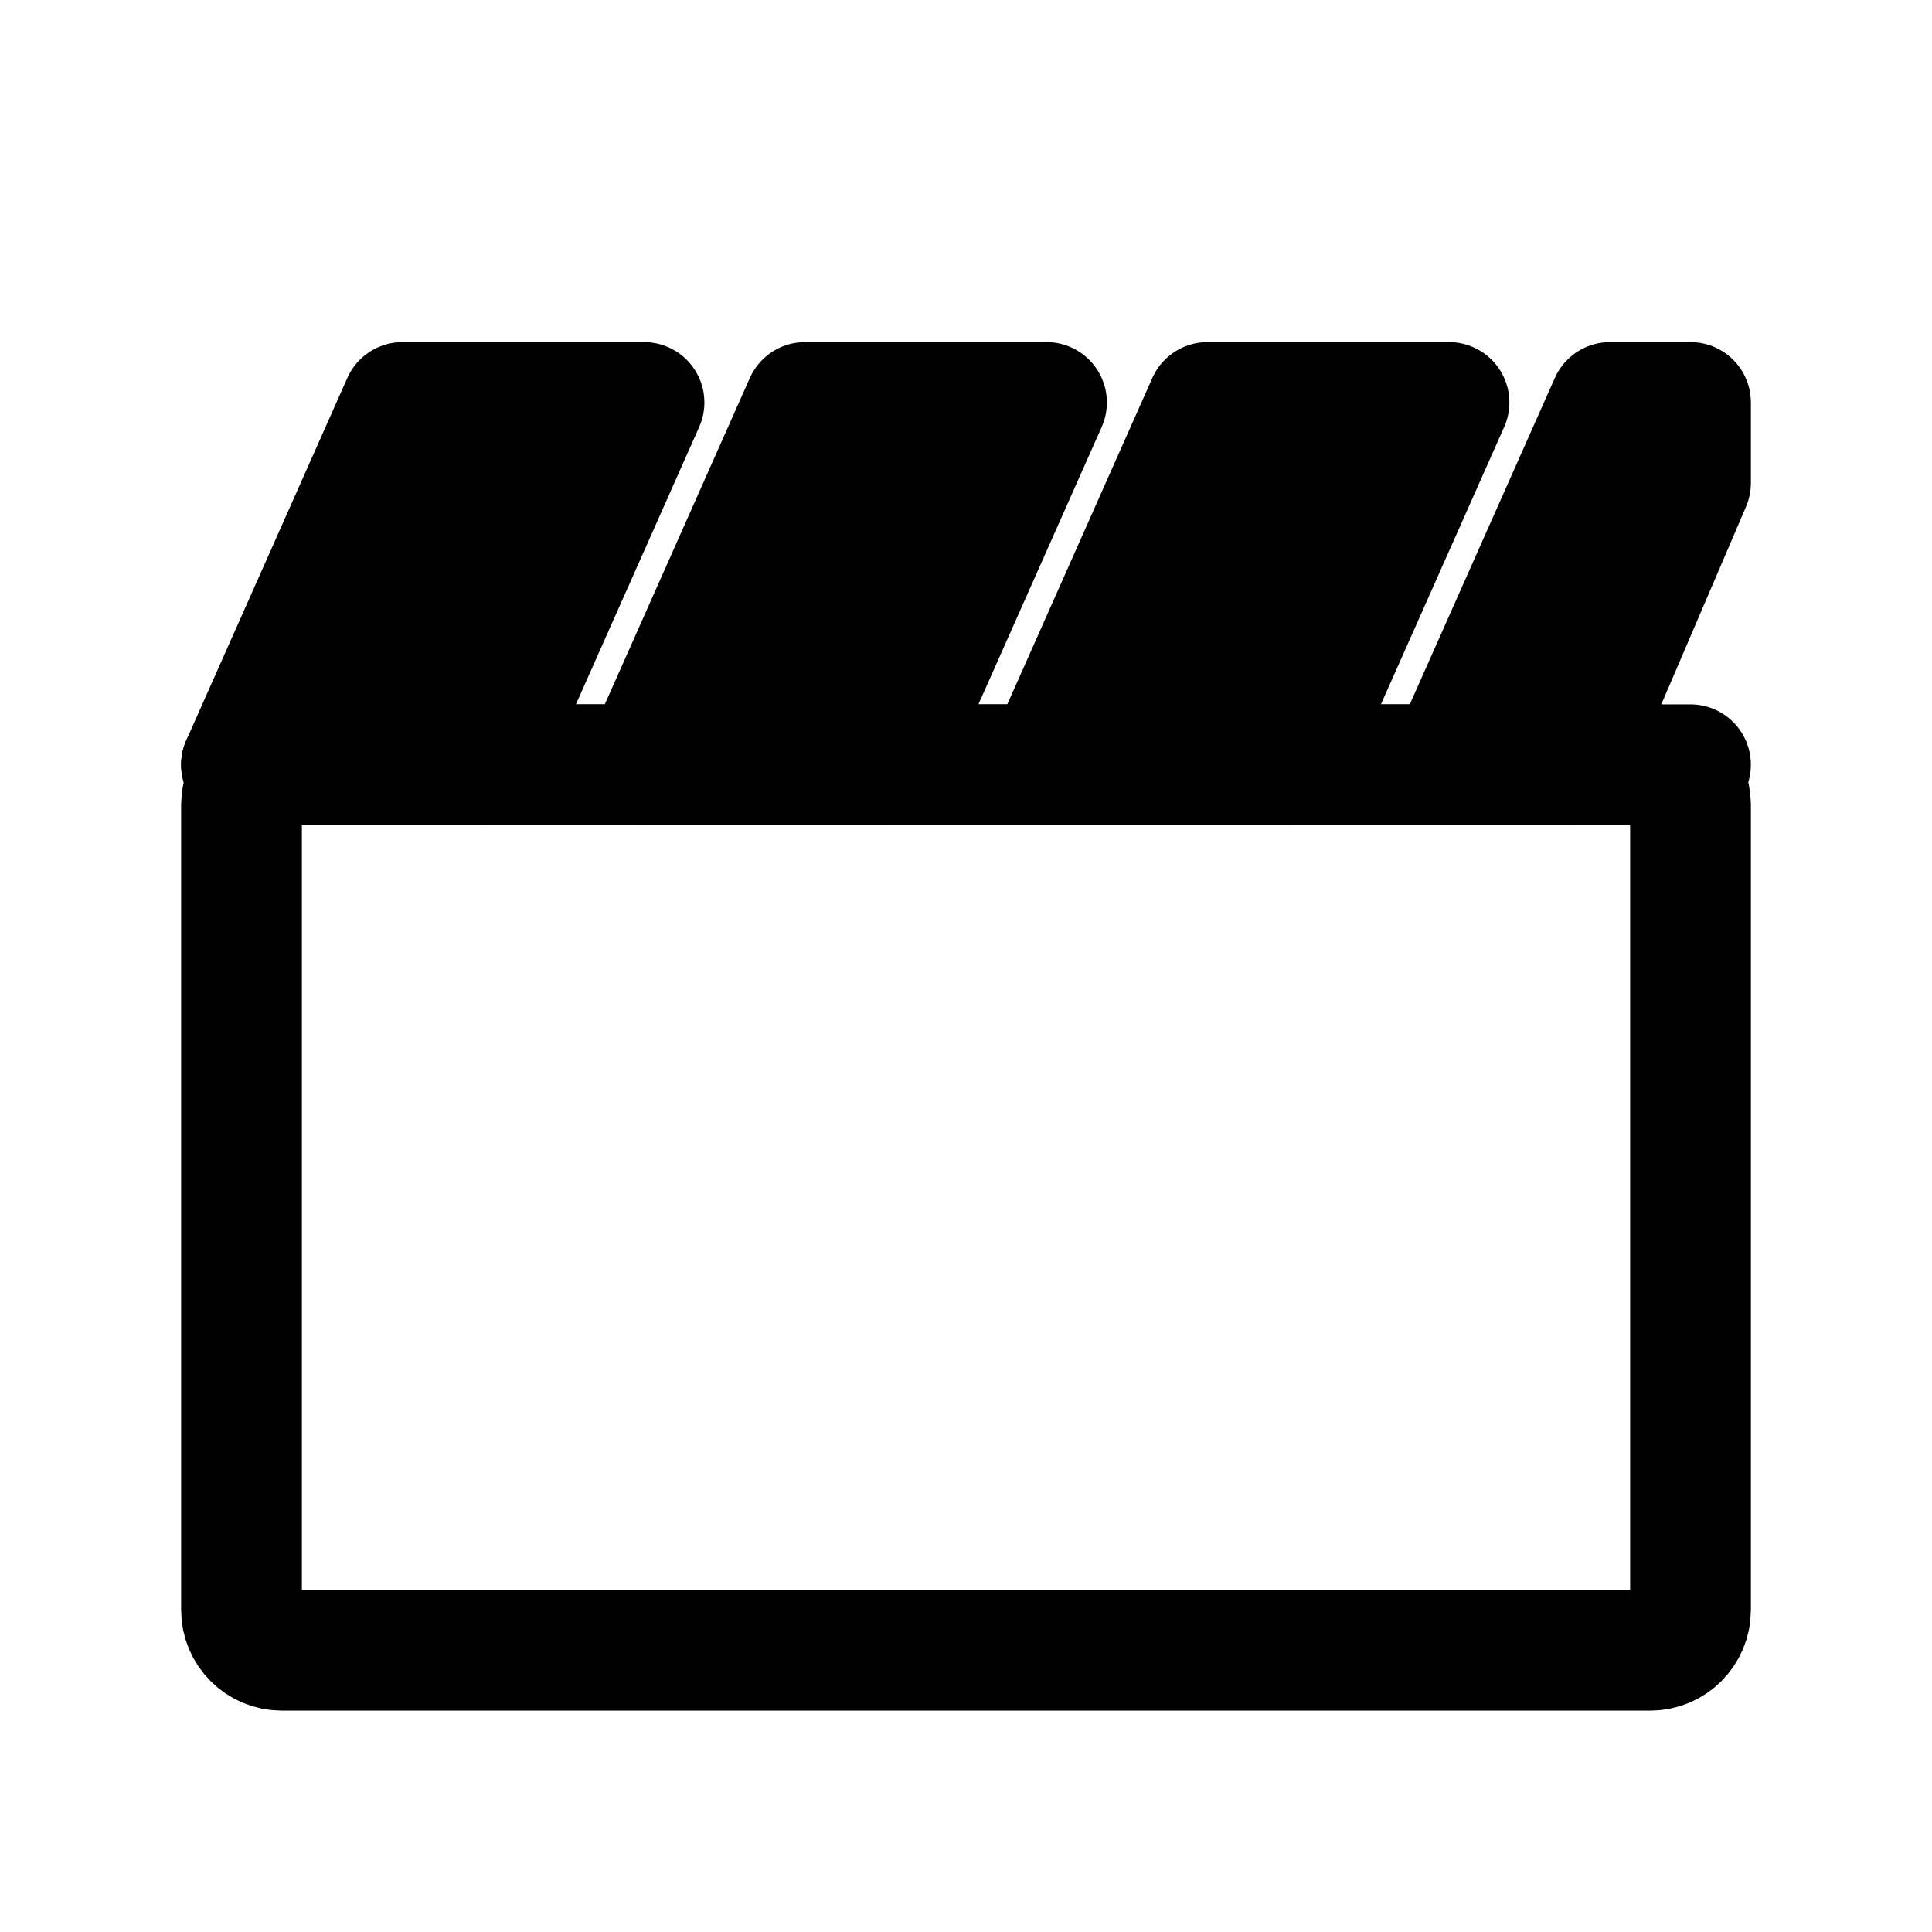
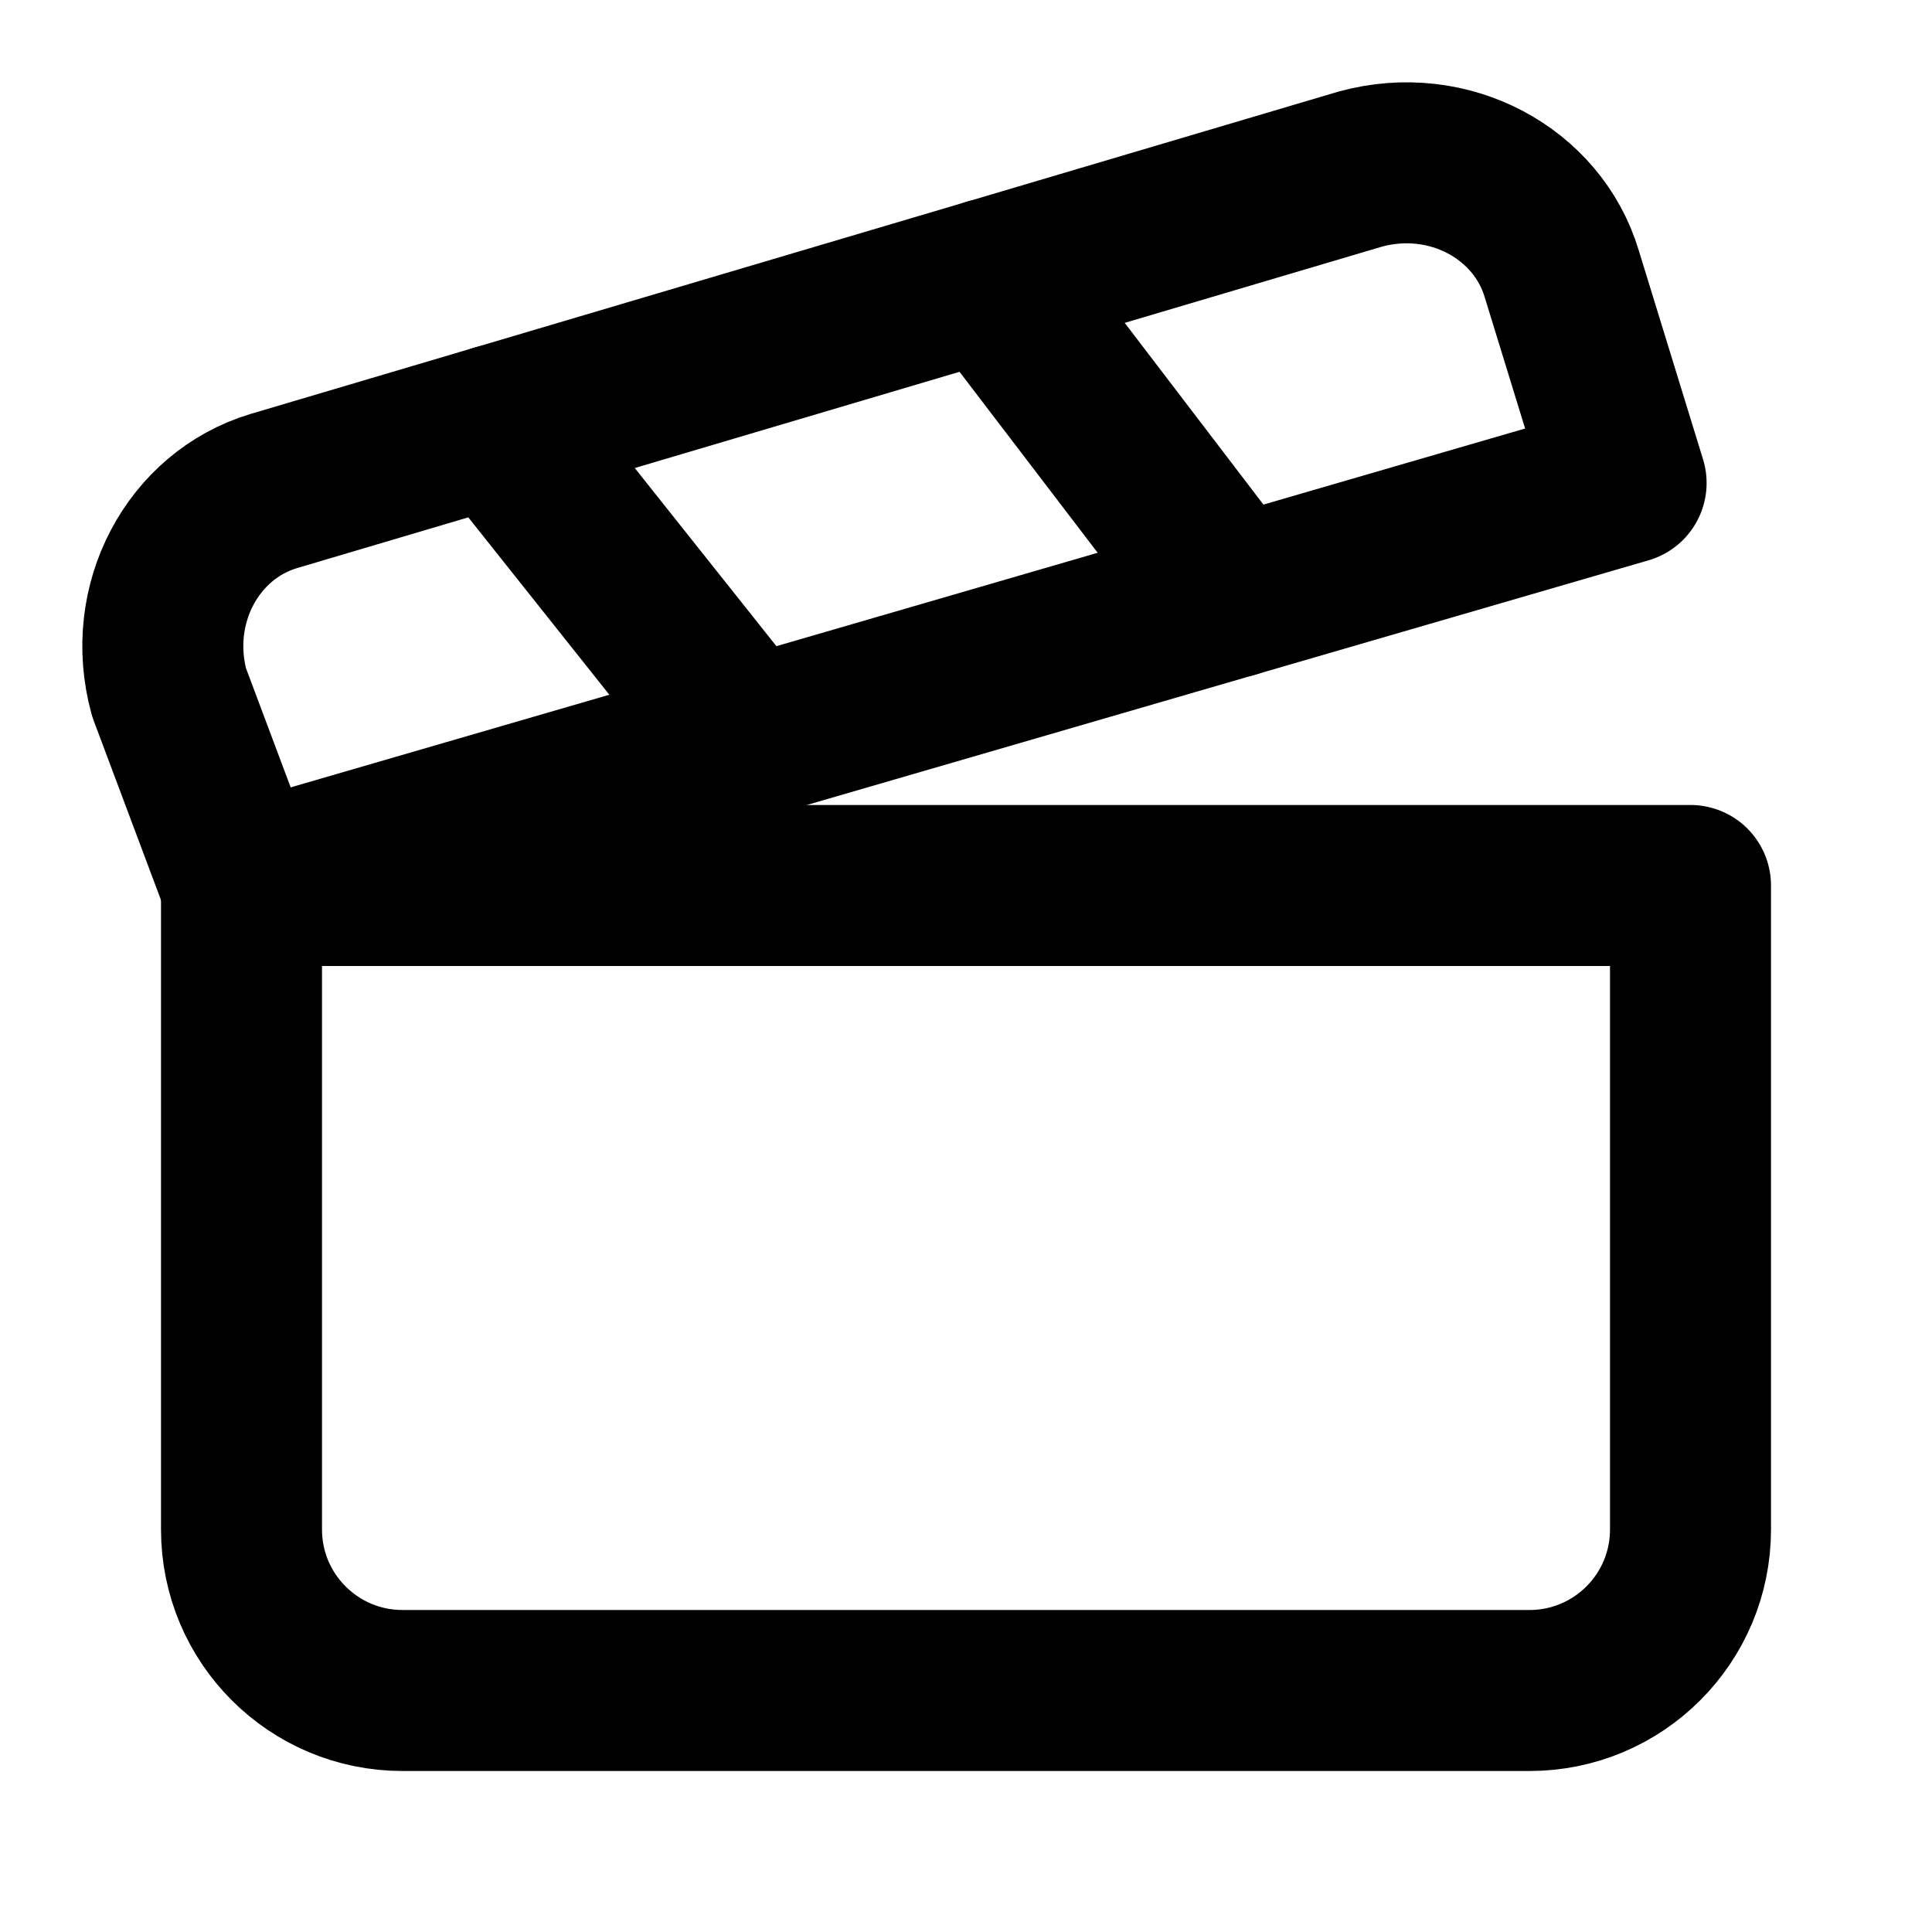
- <svg xmlns="http://www.w3.org/2000/svg" viewBox="0 0 24 24" fill="none" stroke="currentColor" stroke-width="1.5" stroke-linecap="round" stroke-linejoin="round" aria-hidden="true">
-   <rect x="3" y="9.5" width="18" height="11" rx="0.5" />
-   <path d="M3 9.5 L5 5 L8 5 L6 9.5 Z" fill="currentColor" />
-   <path d="M8 9.5 L10 5 L13 5 L11 9.5 Z" fill="currentColor" />
-   <path d="M13 9.5 L15 5 L18 5 L16 9.5 Z" fill="currentColor" />
-   <path d="M18 9.5 L20 5 L21 5 Q21 5.5 21 6 L19.5 9.5 Z" fill="currentColor" />
-   <line x1="3" y1="9.5" x2="21" y2="9.5" />
+ <svg xmlns="http://www.w3.org/2000/svg" width="24" height="24" viewBox="0 0 24 24" fill="none" stroke="currentColor" stroke-width="2" stroke-linecap="round" stroke-linejoin="round">
+   <path d="m12.296 3.464 3.02 3.956" />
+   <path d="M20.2 6 3 11l-.9-2.4c-.3-1.1.3-2.2 1.3-2.5l13.5-4c1.1-.3 2.2.3 2.5 1.3z" />
+   <path d="M3 11h18v8a2 2 0 0 1-2 2H5a2 2 0 0 1-2-2z" />
+   <path d="m6.18 5.276 3.1 3.899" />
</svg>
